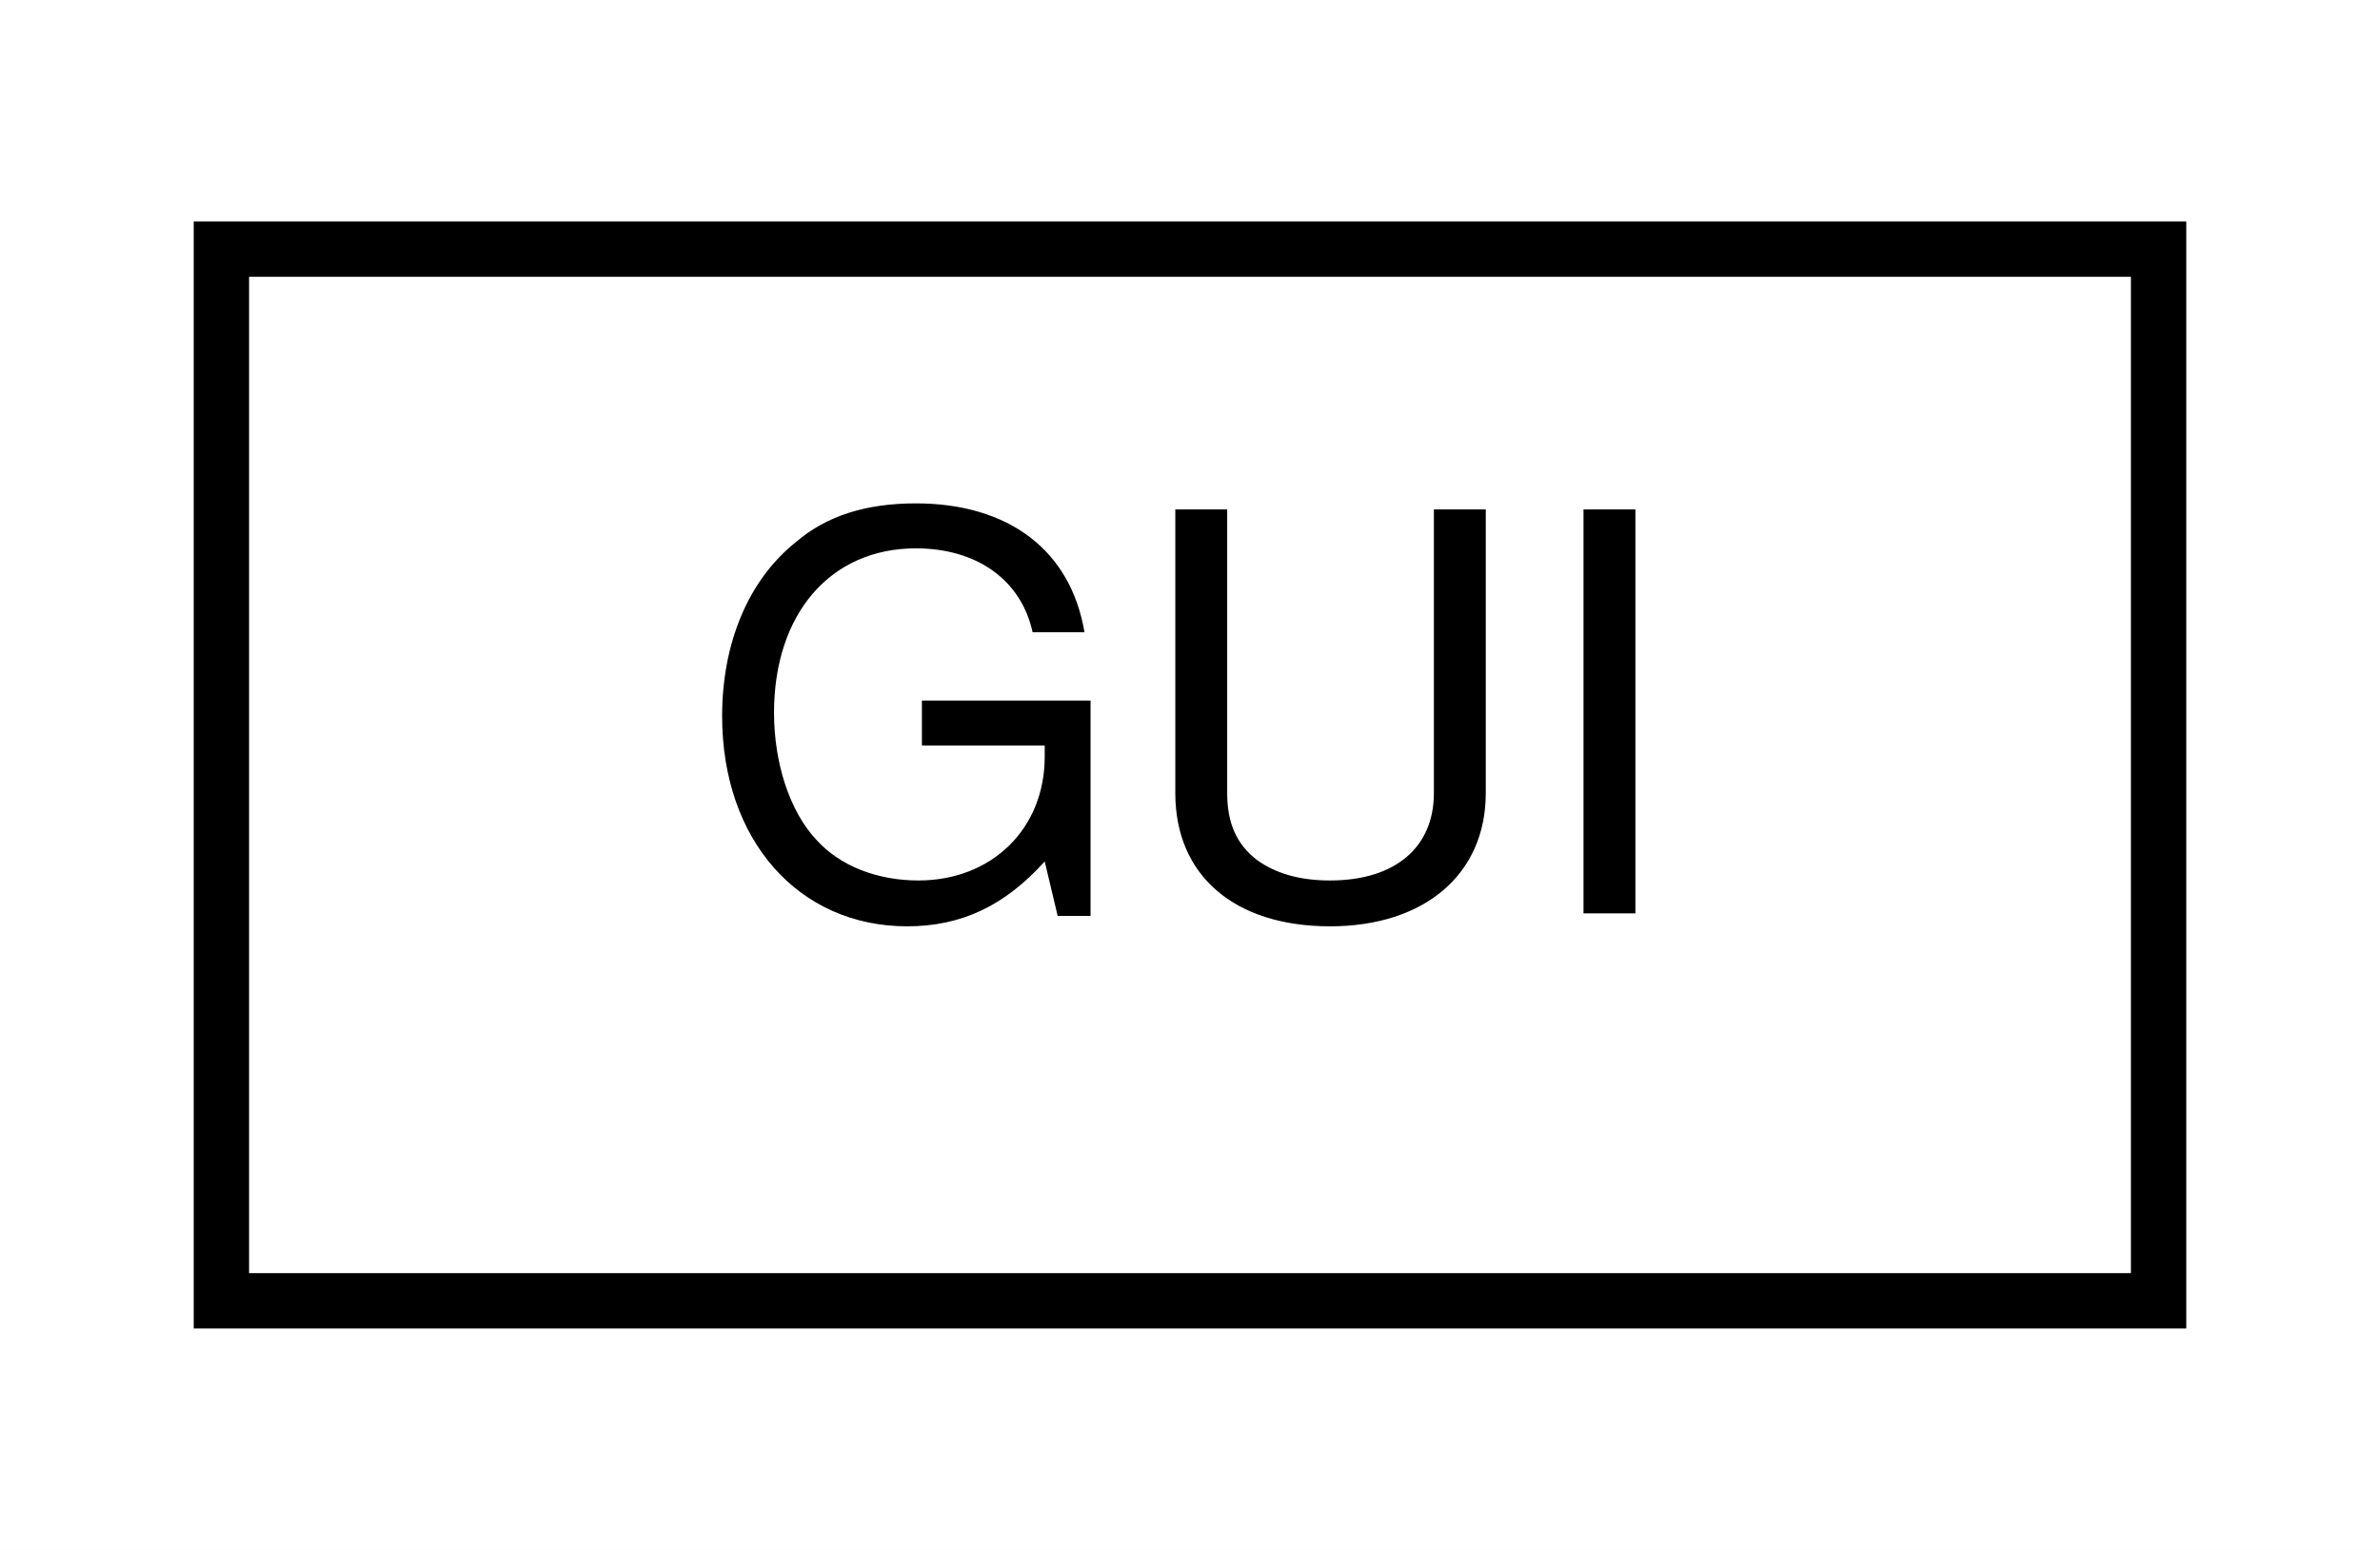
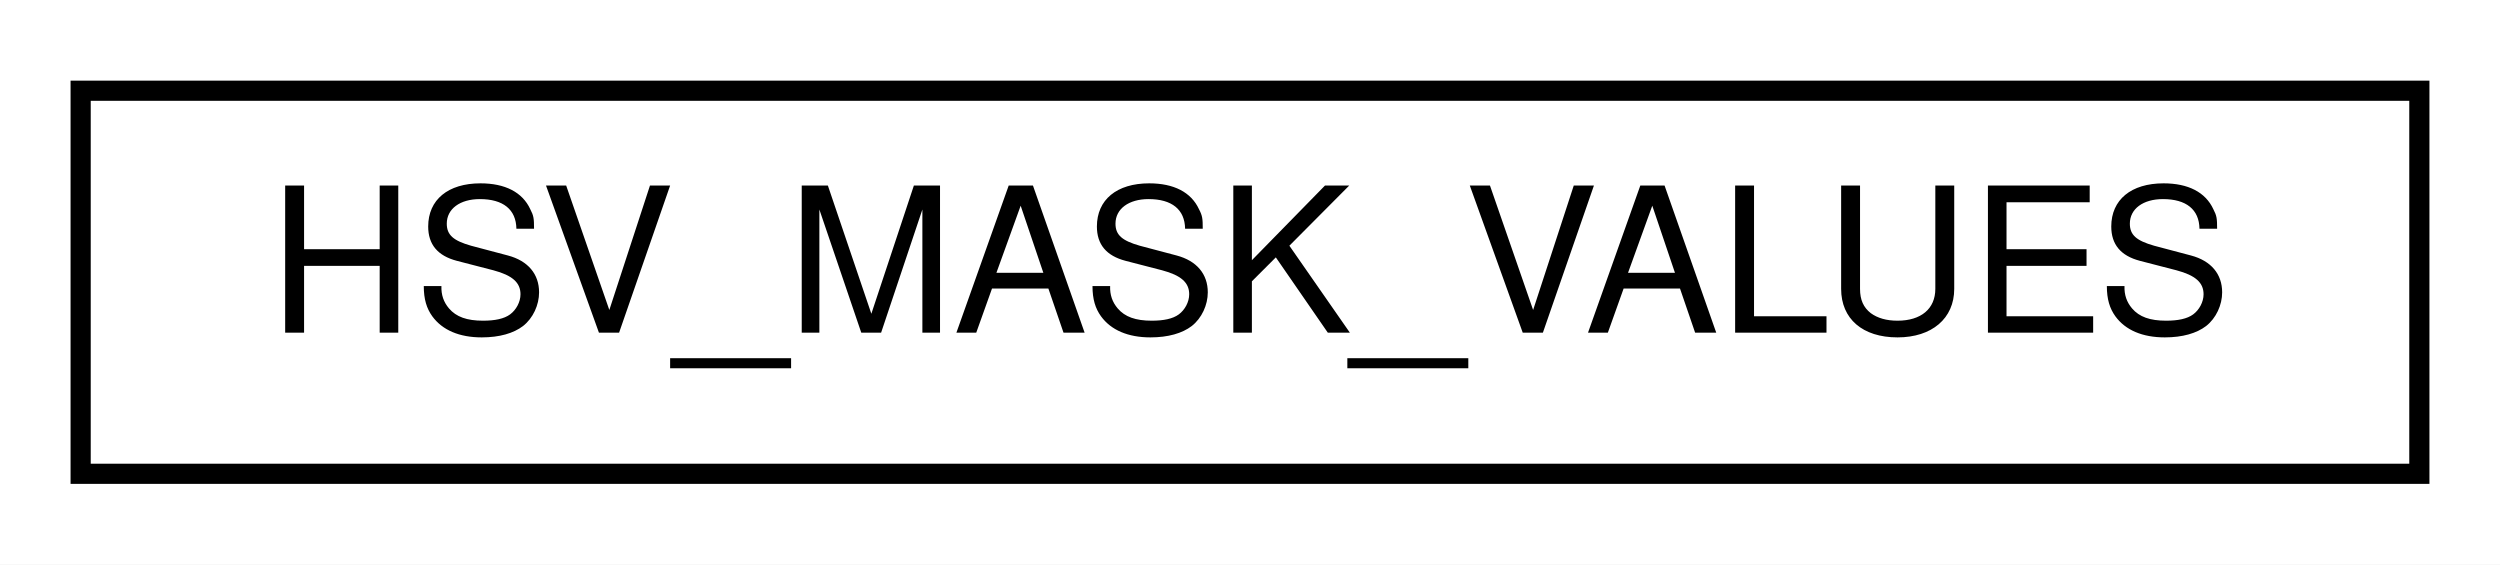
- <svg xmlns="http://www.w3.org/2000/svg" xmlns:xlink="http://www.w3.org/1999/xlink" width="43pt" height="28pt" viewBox="0.00 0.00 43.00 28.00">
+ <svg xmlns="http://www.w3.org/2000/svg" xmlns:xlink="http://www.w3.org/1999/xlink" width="124pt" height="28pt" viewBox="0.00 0.00 124.00 28.00">
  <g id="graph0" class="graph" transform="scale(1 1) rotate(0) translate(4 24)">
-     <polygon fill="white" stroke="transparent" points="-4,4 -4,-24 39,-24 39,4 -4,4" />
+     <polygon fill="white" stroke="transparent" points="-4,4 -4,-24 120,-24 120,4 -4,4" />
    <g id="node1" class="node">
      <g id="a_node1">
-         <a xlink:href="classGUI.html" target="_top" xlink:title="Contains the graphic user interface main class. Member of GUI classes Graphic group.">
-           <polygon fill="white" stroke="black" points="0,-0.5 0,-19.5 35,-19.5 35,-0.5 0,-0.5" />
-           <text text-anchor="middle" x="17.5" y="-7.5" font-family="Helvetica,sans-Serif" font-size="10.00">GUI</text>
+         <a xlink:href="structHSV__MASK__VALUES.html" target="_top" xlink:title="Struct to easily add predifined maks values.">
+           <polygon fill="white" stroke="black" points="0,-0.5 0,-19.5 116,-19.5 116,-0.5 0,-0.5" />
+           <text text-anchor="middle" x="58" y="-7.5" font-family="Helvetica,sans-Serif" font-size="10.00">HSV_MASK_VALUES</text>
        </a>
      </g>
    </g>
  </g>
</svg>
